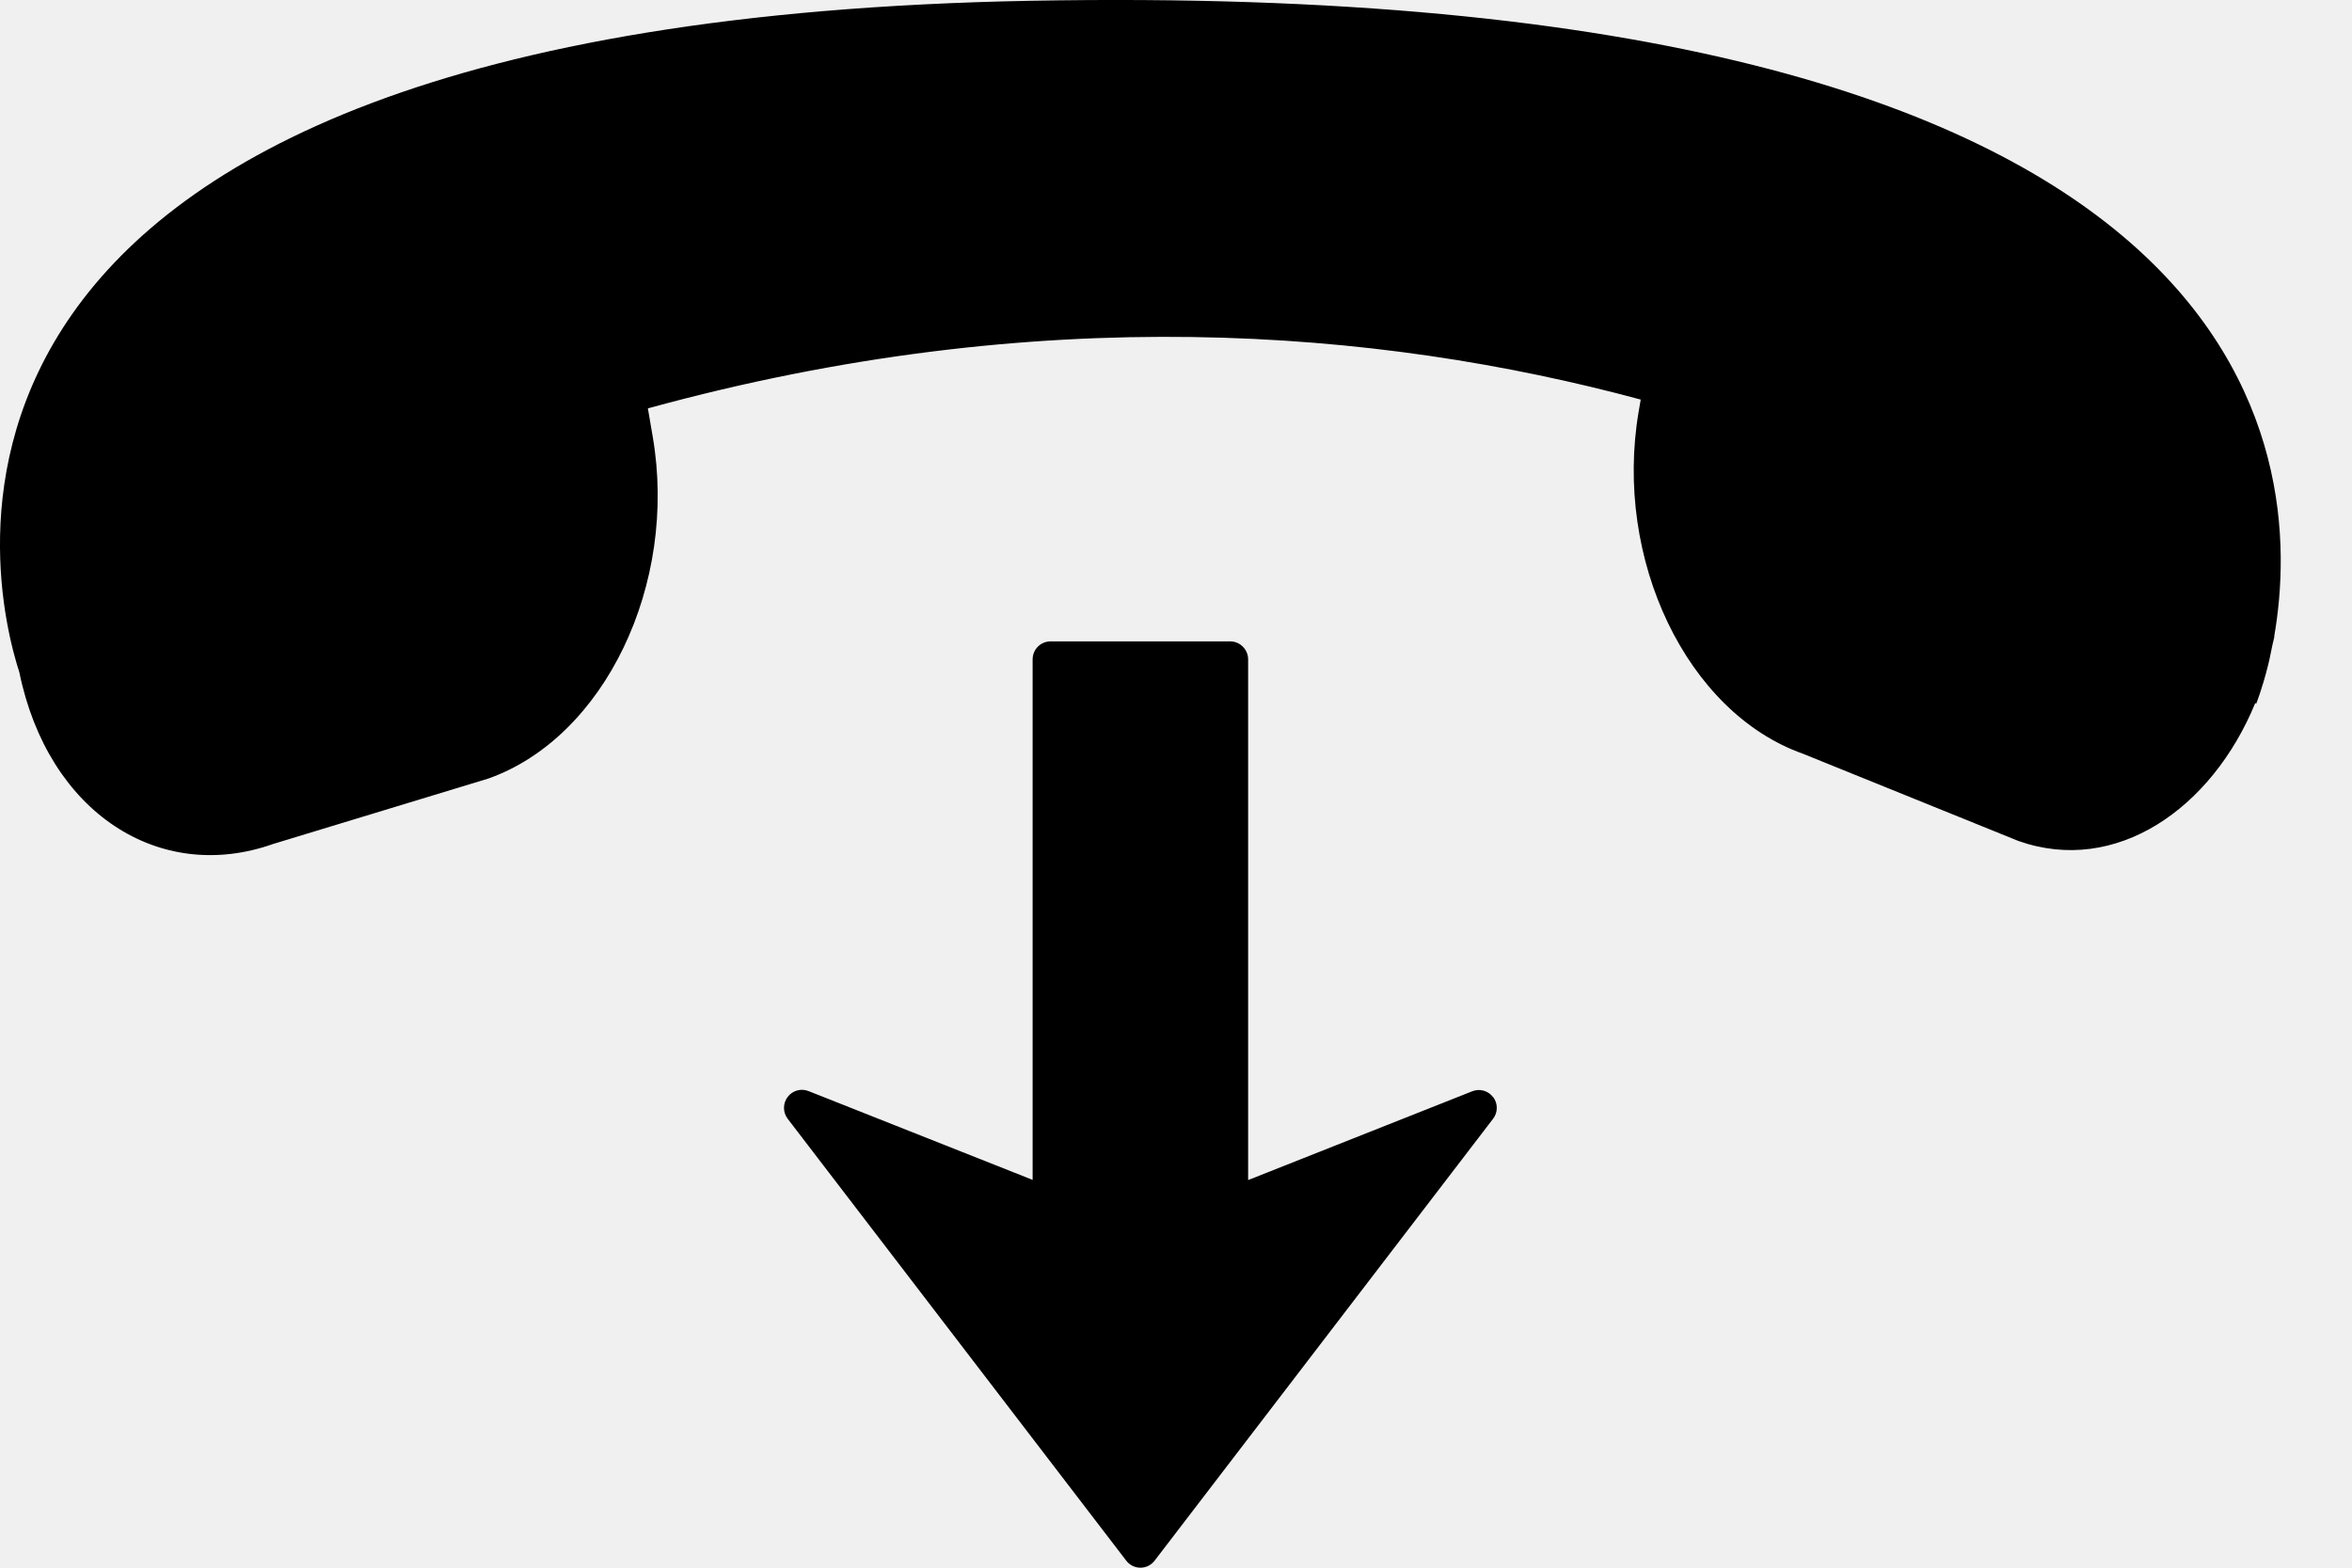
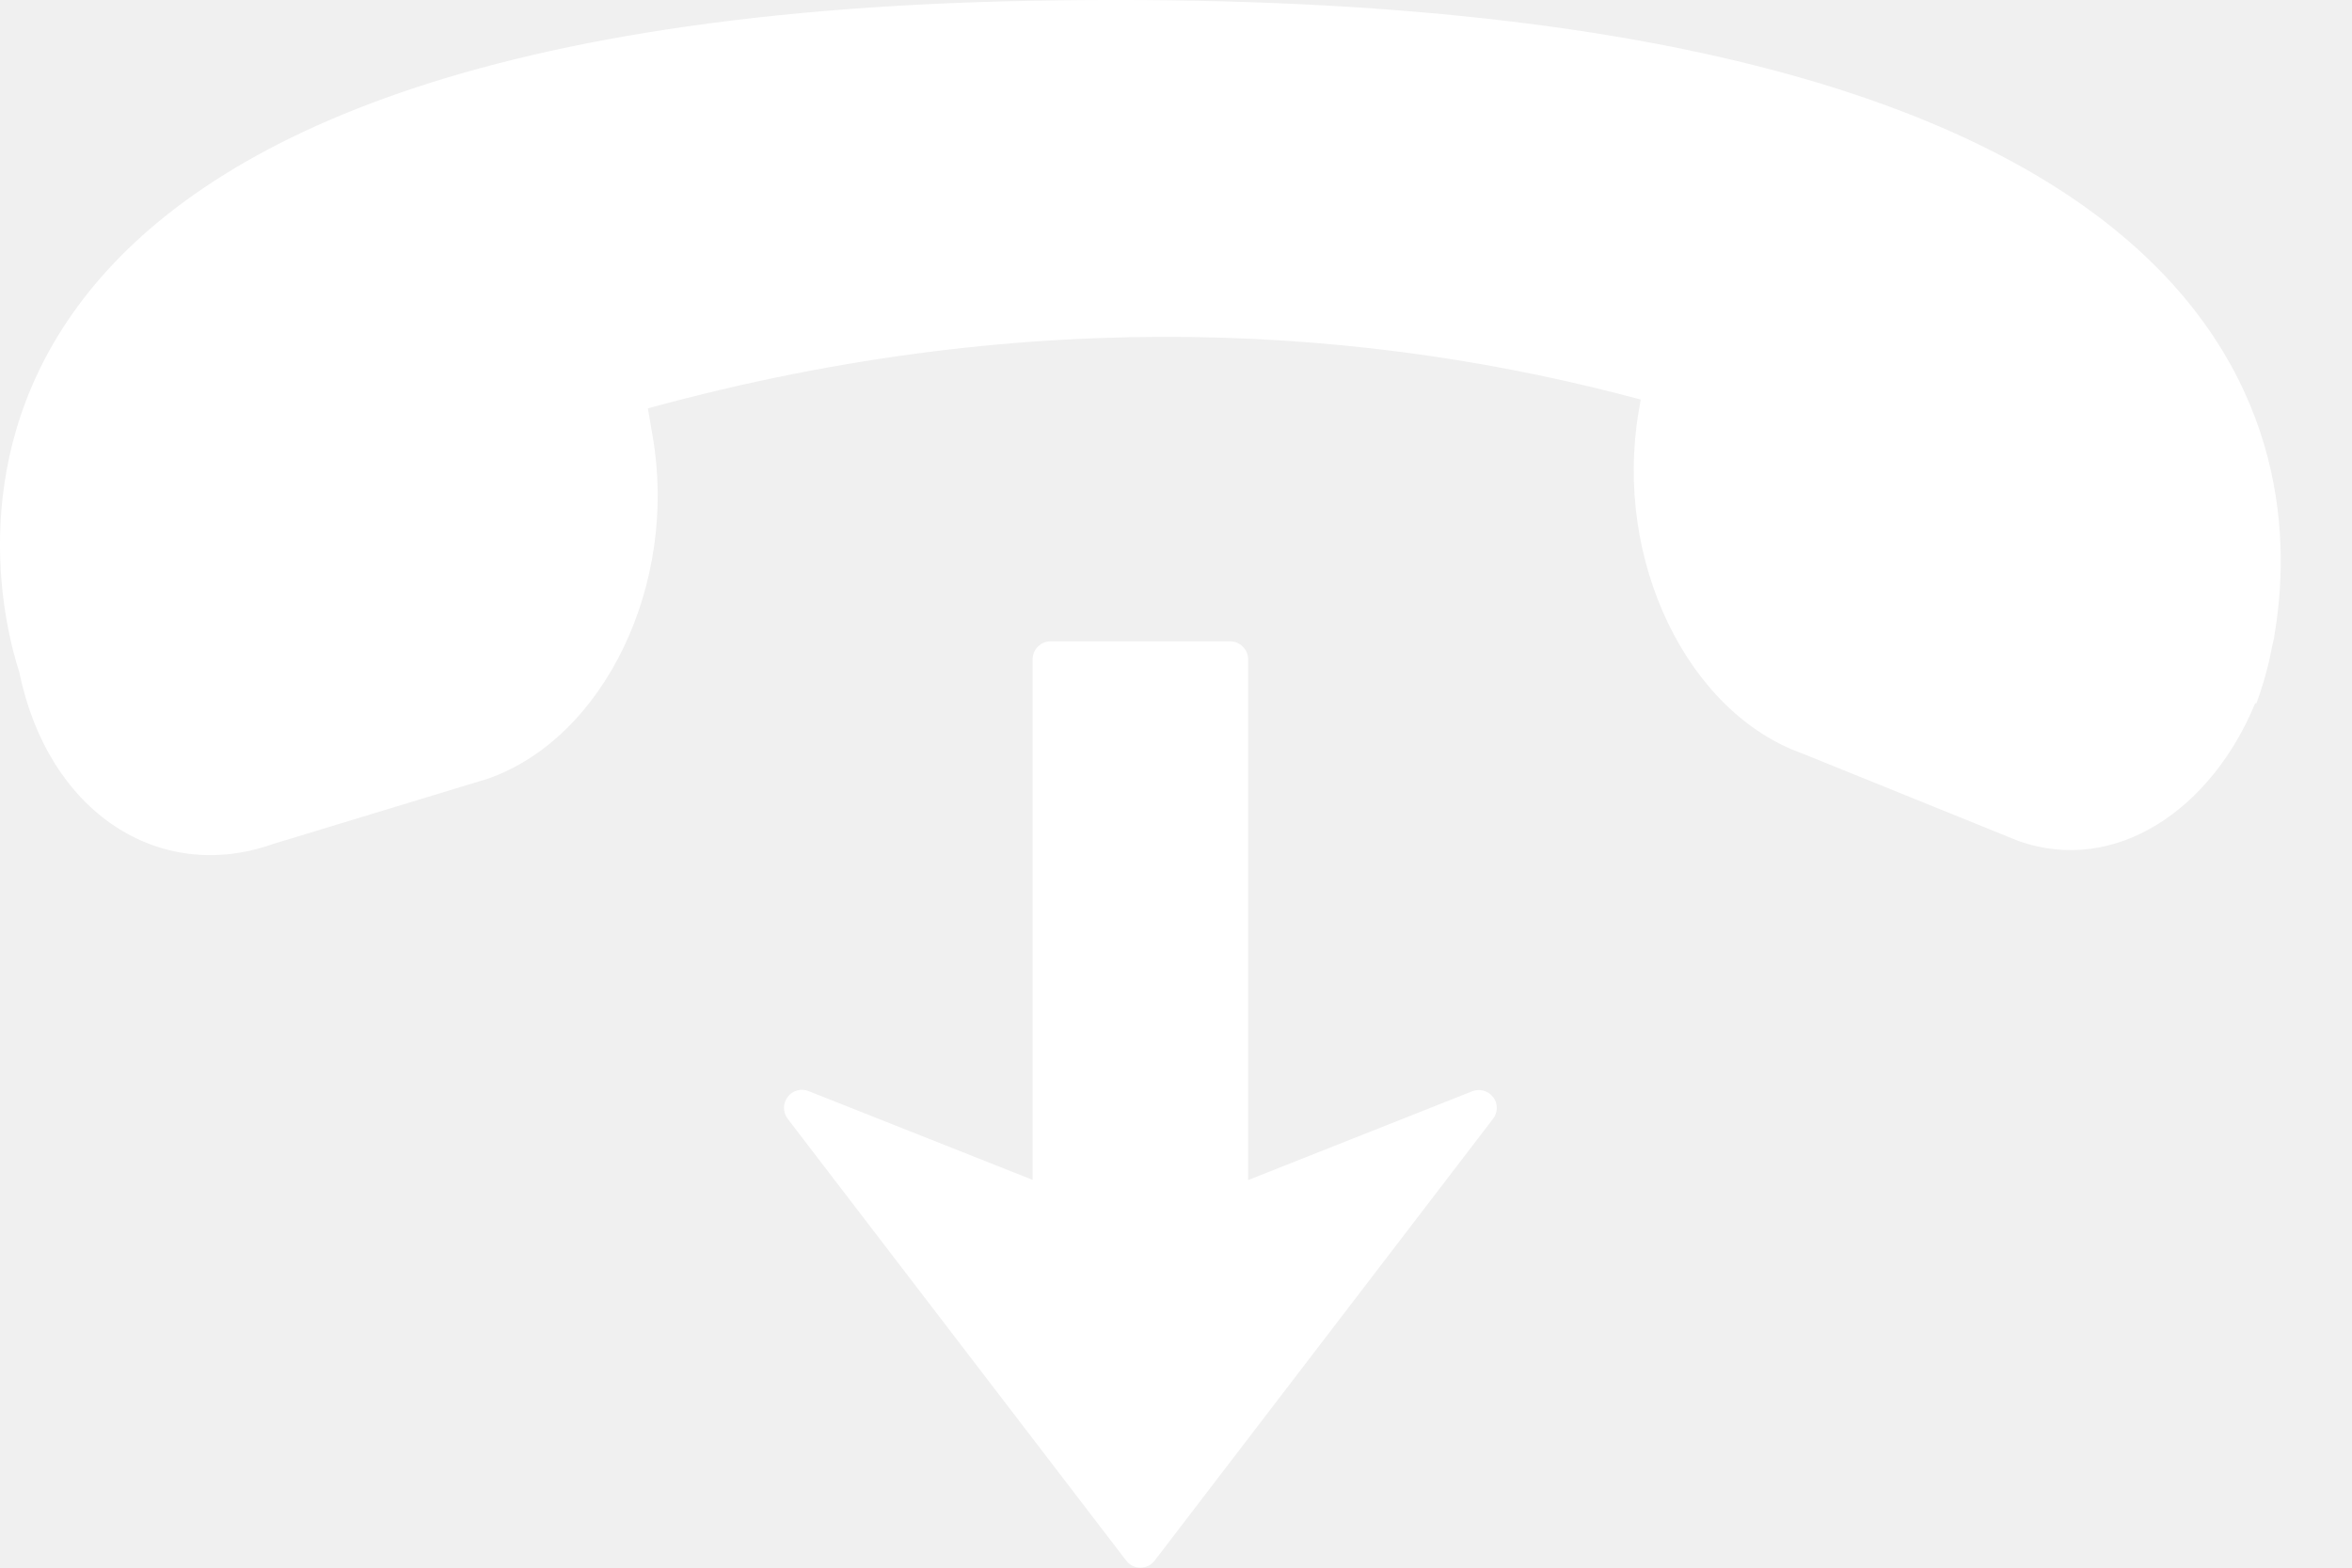
- <svg xmlns="http://www.w3.org/2000/svg" width="24" height="16" viewBox="0 0 24 16">
-   <path d="M15.236 11.196c.05.066.05.157-.001.223l-3.453 4.509a.182.182 0 0 1-.29 0l-3.454-4.509a.184.184 0 0 1-.001-.223.182.182 0 0 1 .214-.06l2.286.906V6.73c0-.102.082-.184.183-.184h1.833c.1 0 .183.082.183.184v5.314l2.286-.906a.182.182 0 0 1 .214.06zM10.513.008C-1.516.232-.079 6.011.197 6.86.492 8.3 1.631 9.023 2.786 8.614l2.197-.668C6.167 7.527 6.92 5.964 6.66 4.454l-.049-.286c3.996-1.097 7.442-.815 10.131-.09l-.021.123c-.257 1.51.493 3.073 1.677 3.492l2.198.89c.993.351 1.973-.326 2.417-1.408l.009.008s.06-.146.122-.395l.014-.06.03-.145.02-.085-.002-.002c.32-1.84-.011-6.723-12.693-6.488z" />
+ <svg xmlns="http://www.w3.org/2000/svg" width="24" height="16" viewBox="0 0 24 16" version="1.1" id="svg12015">
+   <defs id="defs12019" />
+   <path d="M15.236 11.196c.05.066.05.157-.001.223l-3.453 4.509a.182.182 0 0 1-.29 0l-3.454-4.509a.184.184 0 0 1-.001-.223.182.182 0 0 1 .214-.06l2.286.906V6.73c0-.102.082-.184.183-.184h1.833c.1 0 .183.082.183.184v5.314l2.286-.906a.182.182 0 0 1 .214.06zM10.513.008C-1.516.232-.079 6.011.197 6.86.492 8.3 1.631 9.023 2.786 8.614l2.197-.668C6.167 7.527 6.92 5.964 6.66 4.454l-.049-.286c3.996-1.097 7.442-.815 10.131-.09l-.021.123c-.257 1.51.493 3.073 1.677 3.492l2.198.89c.993.351 1.973-.326 2.417-1.408l.009.008s.06-.146.122-.395l.014-.06.03-.145.02-.085-.002-.002c.32-1.84-.011-6.723-12.693-6.488z" id="path12013" style="fill:#ffffff" />
</svg>
